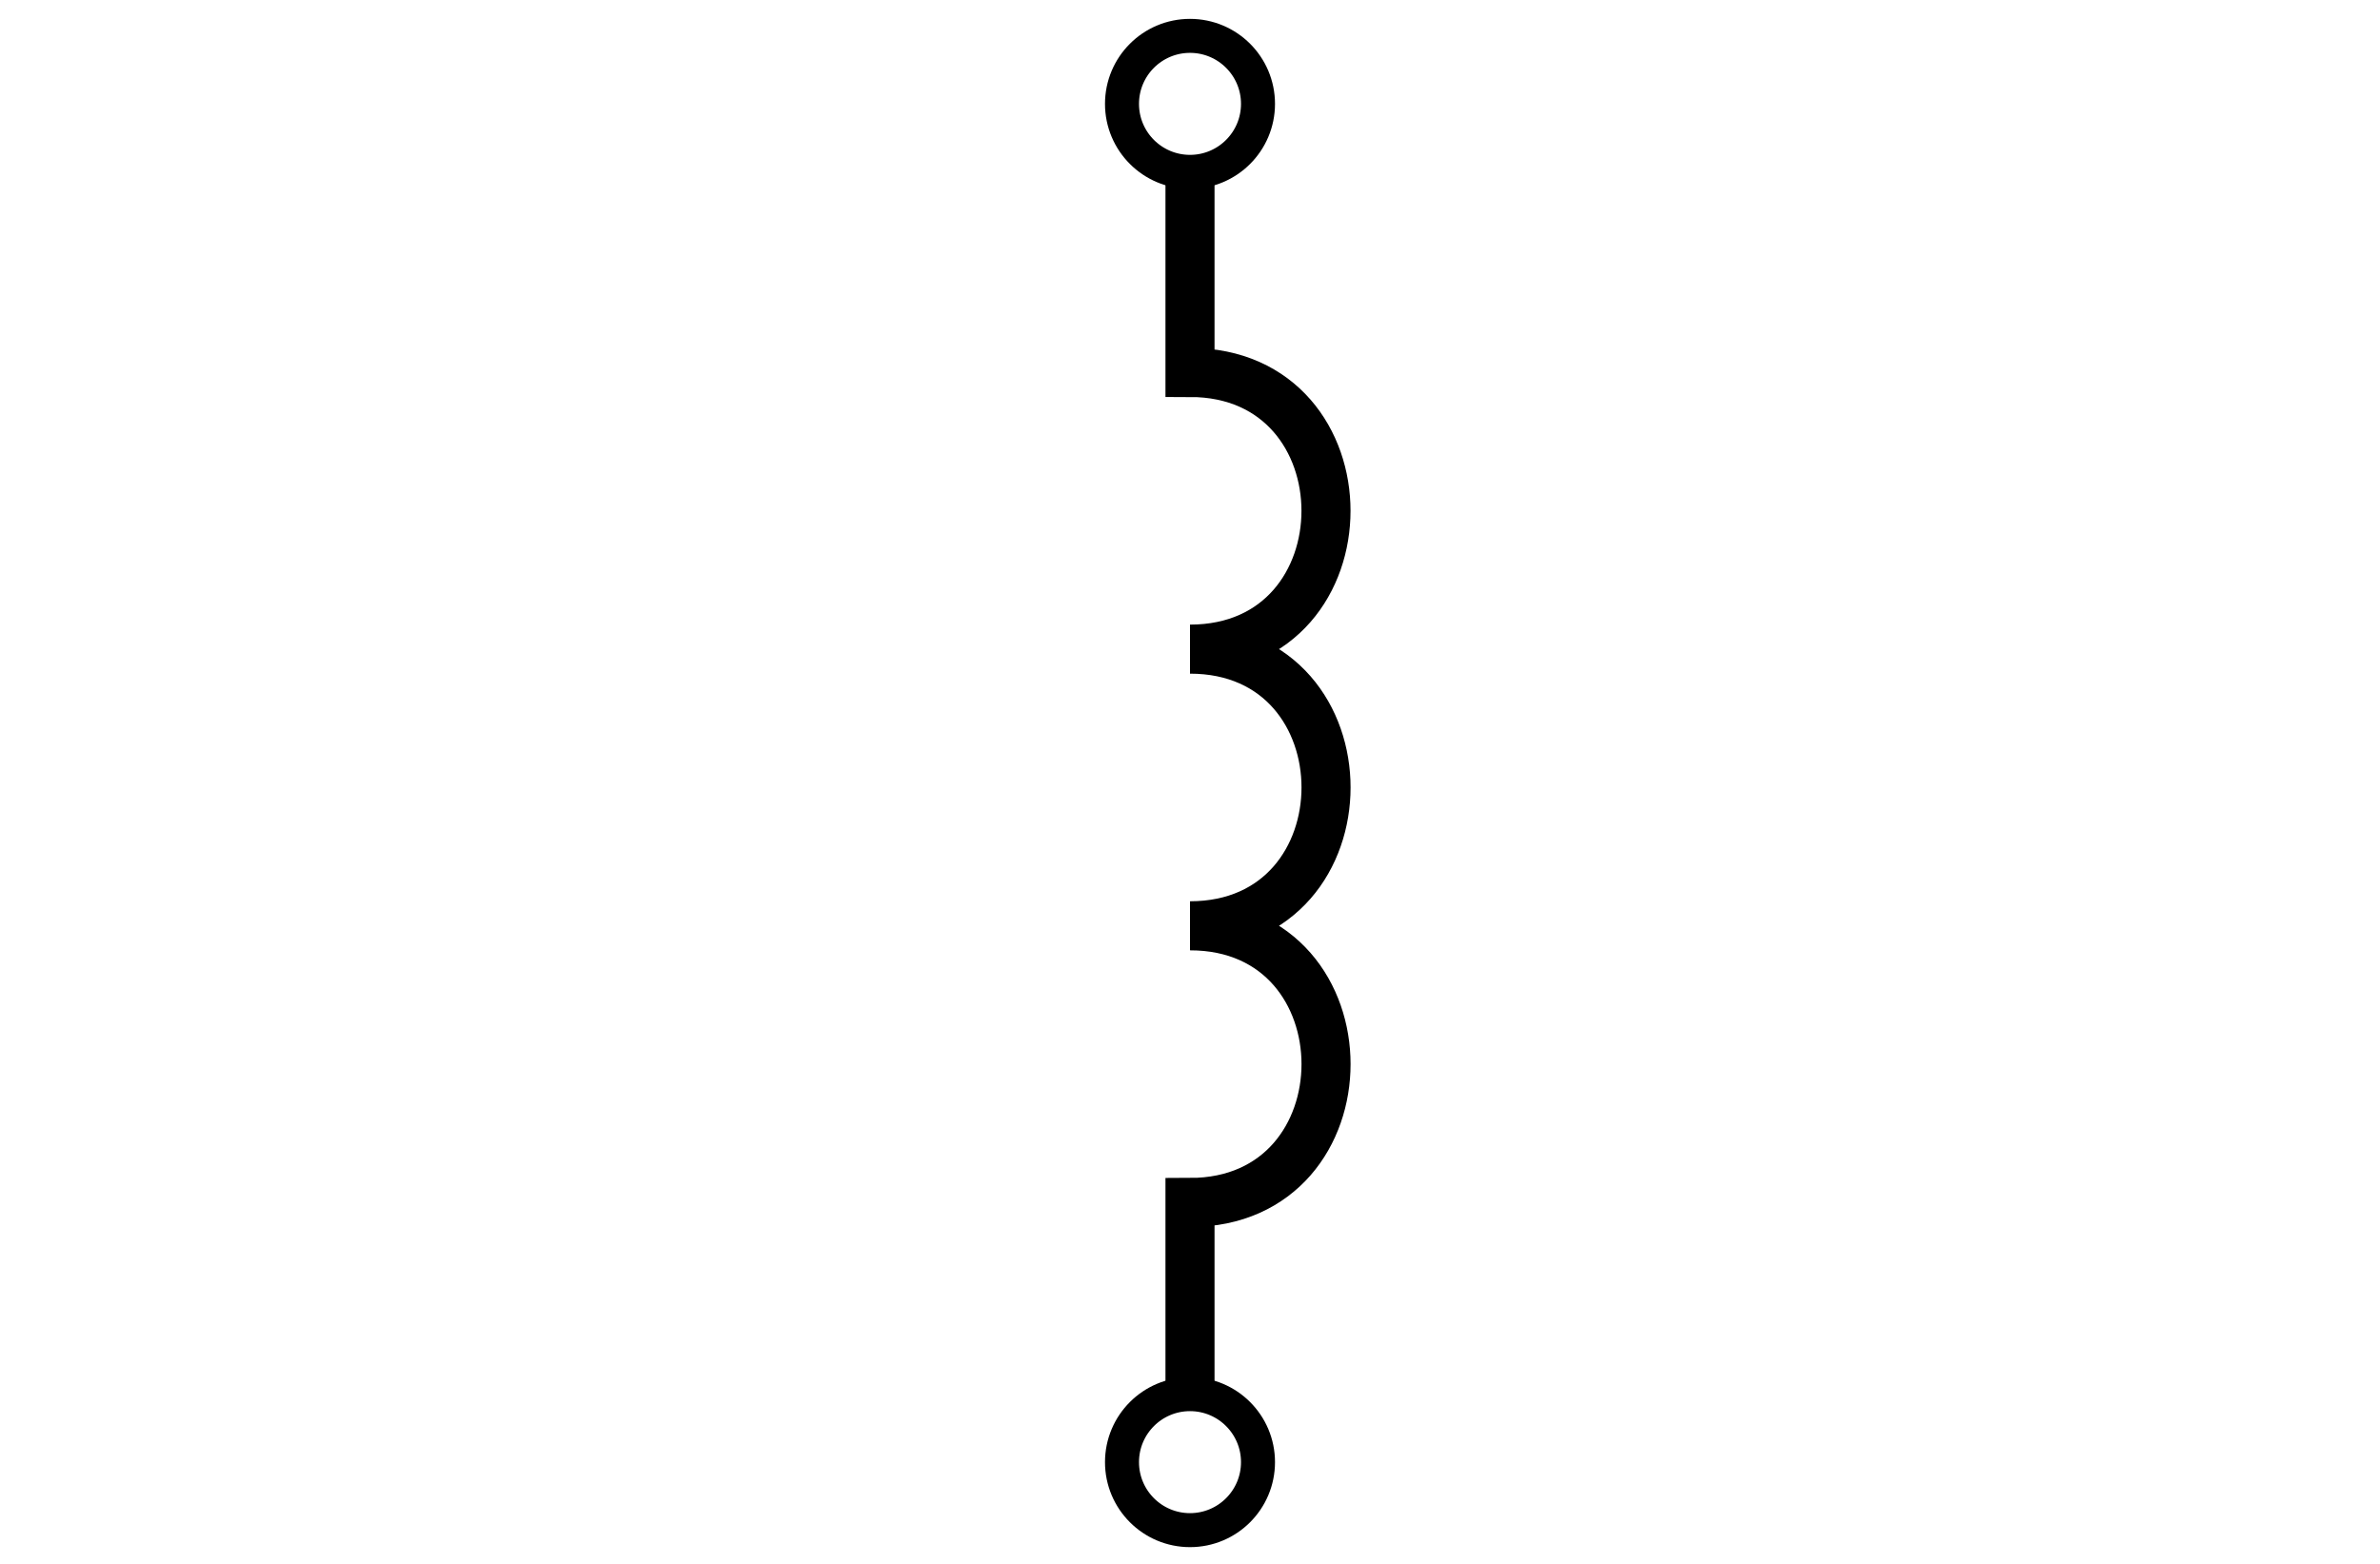
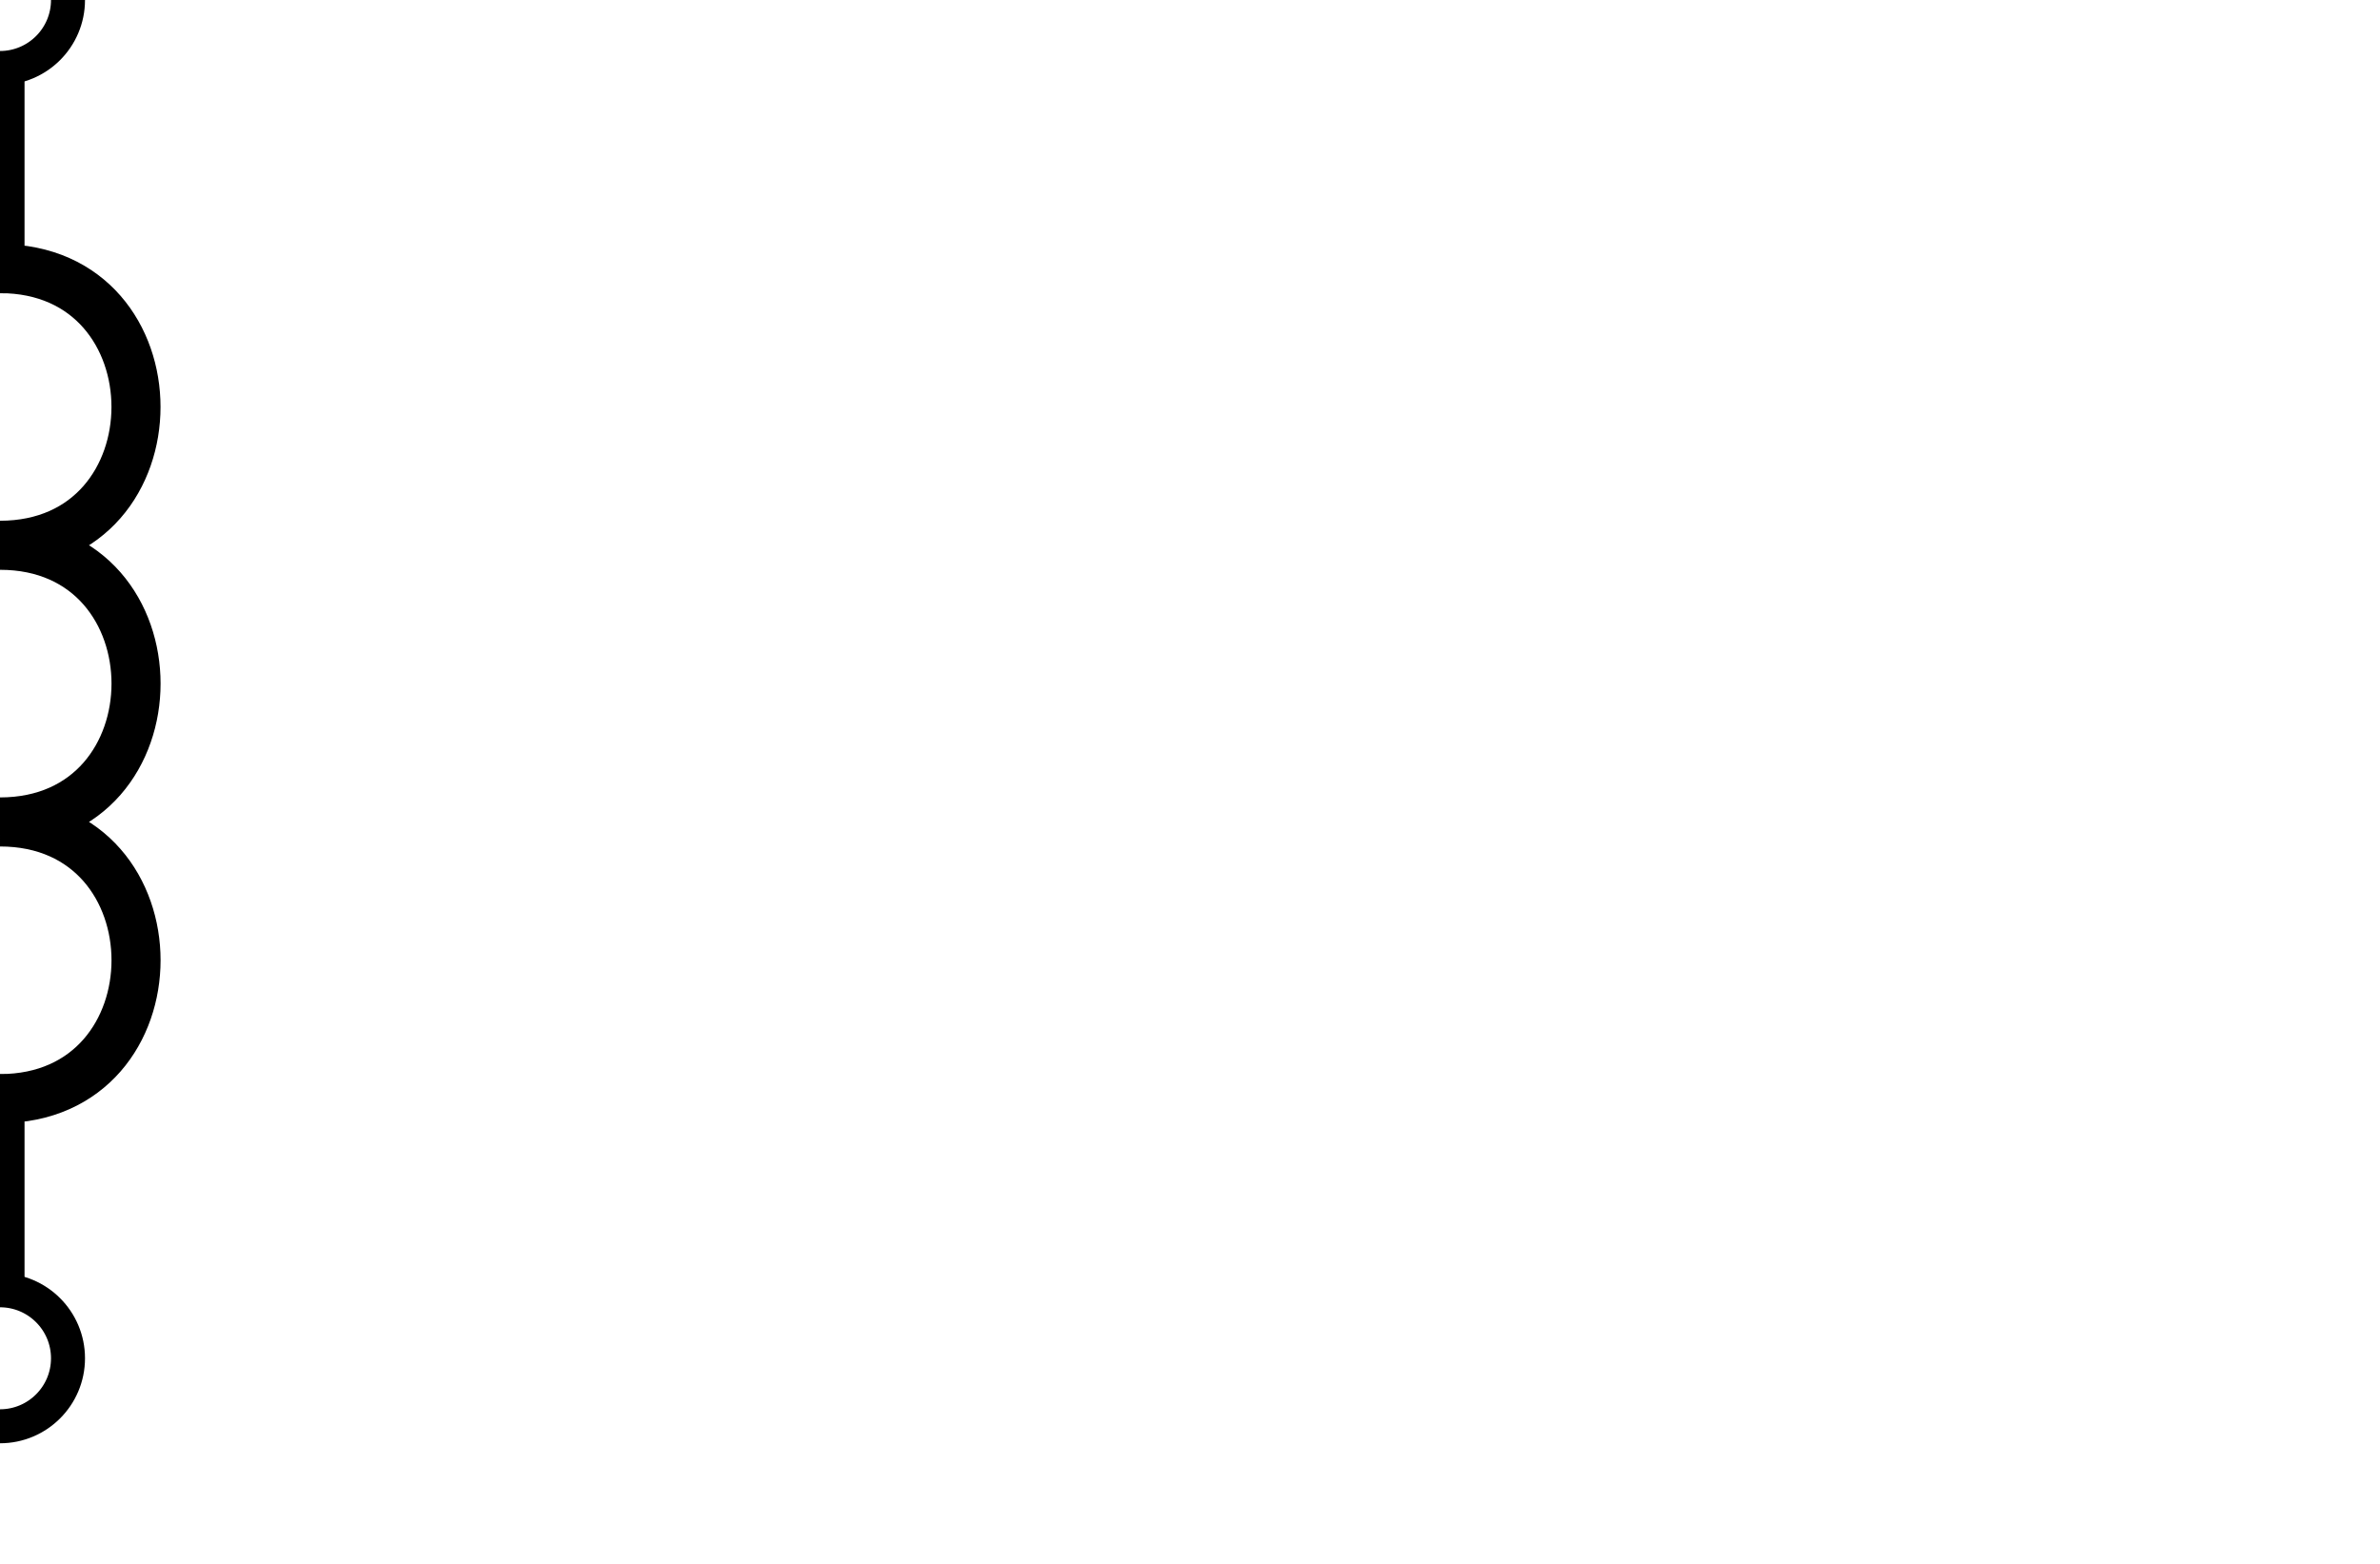
<svg xmlns="http://www.w3.org/2000/svg" viewBox="0 0 70 46" version="1.1" id="svg2">
  <defs id="defs2" />
-   <path d="m 35,5.055 v 5.901 c 5.333,0 5.333,8.138 0,8.138 5.335,-0.001 5.335,8.137 0,8.138 5.335,-0.001 5.335,8.137 0,8.138 v 5.638" fill="none" stroke="#222222" stroke-width="1.443" id="path1" style="stroke:#000000" />
-   <circle id="port-n_plus" cx="35" cy="3.055" fill="none" stroke="none" r="2" style="fill:none;stroke:#000000" />
-   <circle id="port-n_minus" cx="35" cy="43.008" fill="none" stroke="none" r="2" style="fill:none;stroke:#000000" />
+   <path d="m 0,2 v 5.901 c 5.333,0 5.333,8.138 0,8.138 5.335,-0.001 5.335,8.137 0,8.138 5.335,-0.001 5.335,8.137 0,8.138 v 5.638" fill="none" stroke="#222222" stroke-width="1.443" id="path1" style="stroke:#000000" />
+   <circle id="port-n_plus" cx="8.8817842e-16" cy="0" fill="none" stroke="none" r="2" style="fill:none;stroke:#000000" />
+   <circle id="port-n_minus" cx="8.8817842e-16" cy="39.953" fill="none" stroke="none" r="2" style="fill:none;stroke:#000000" />
</svg>
